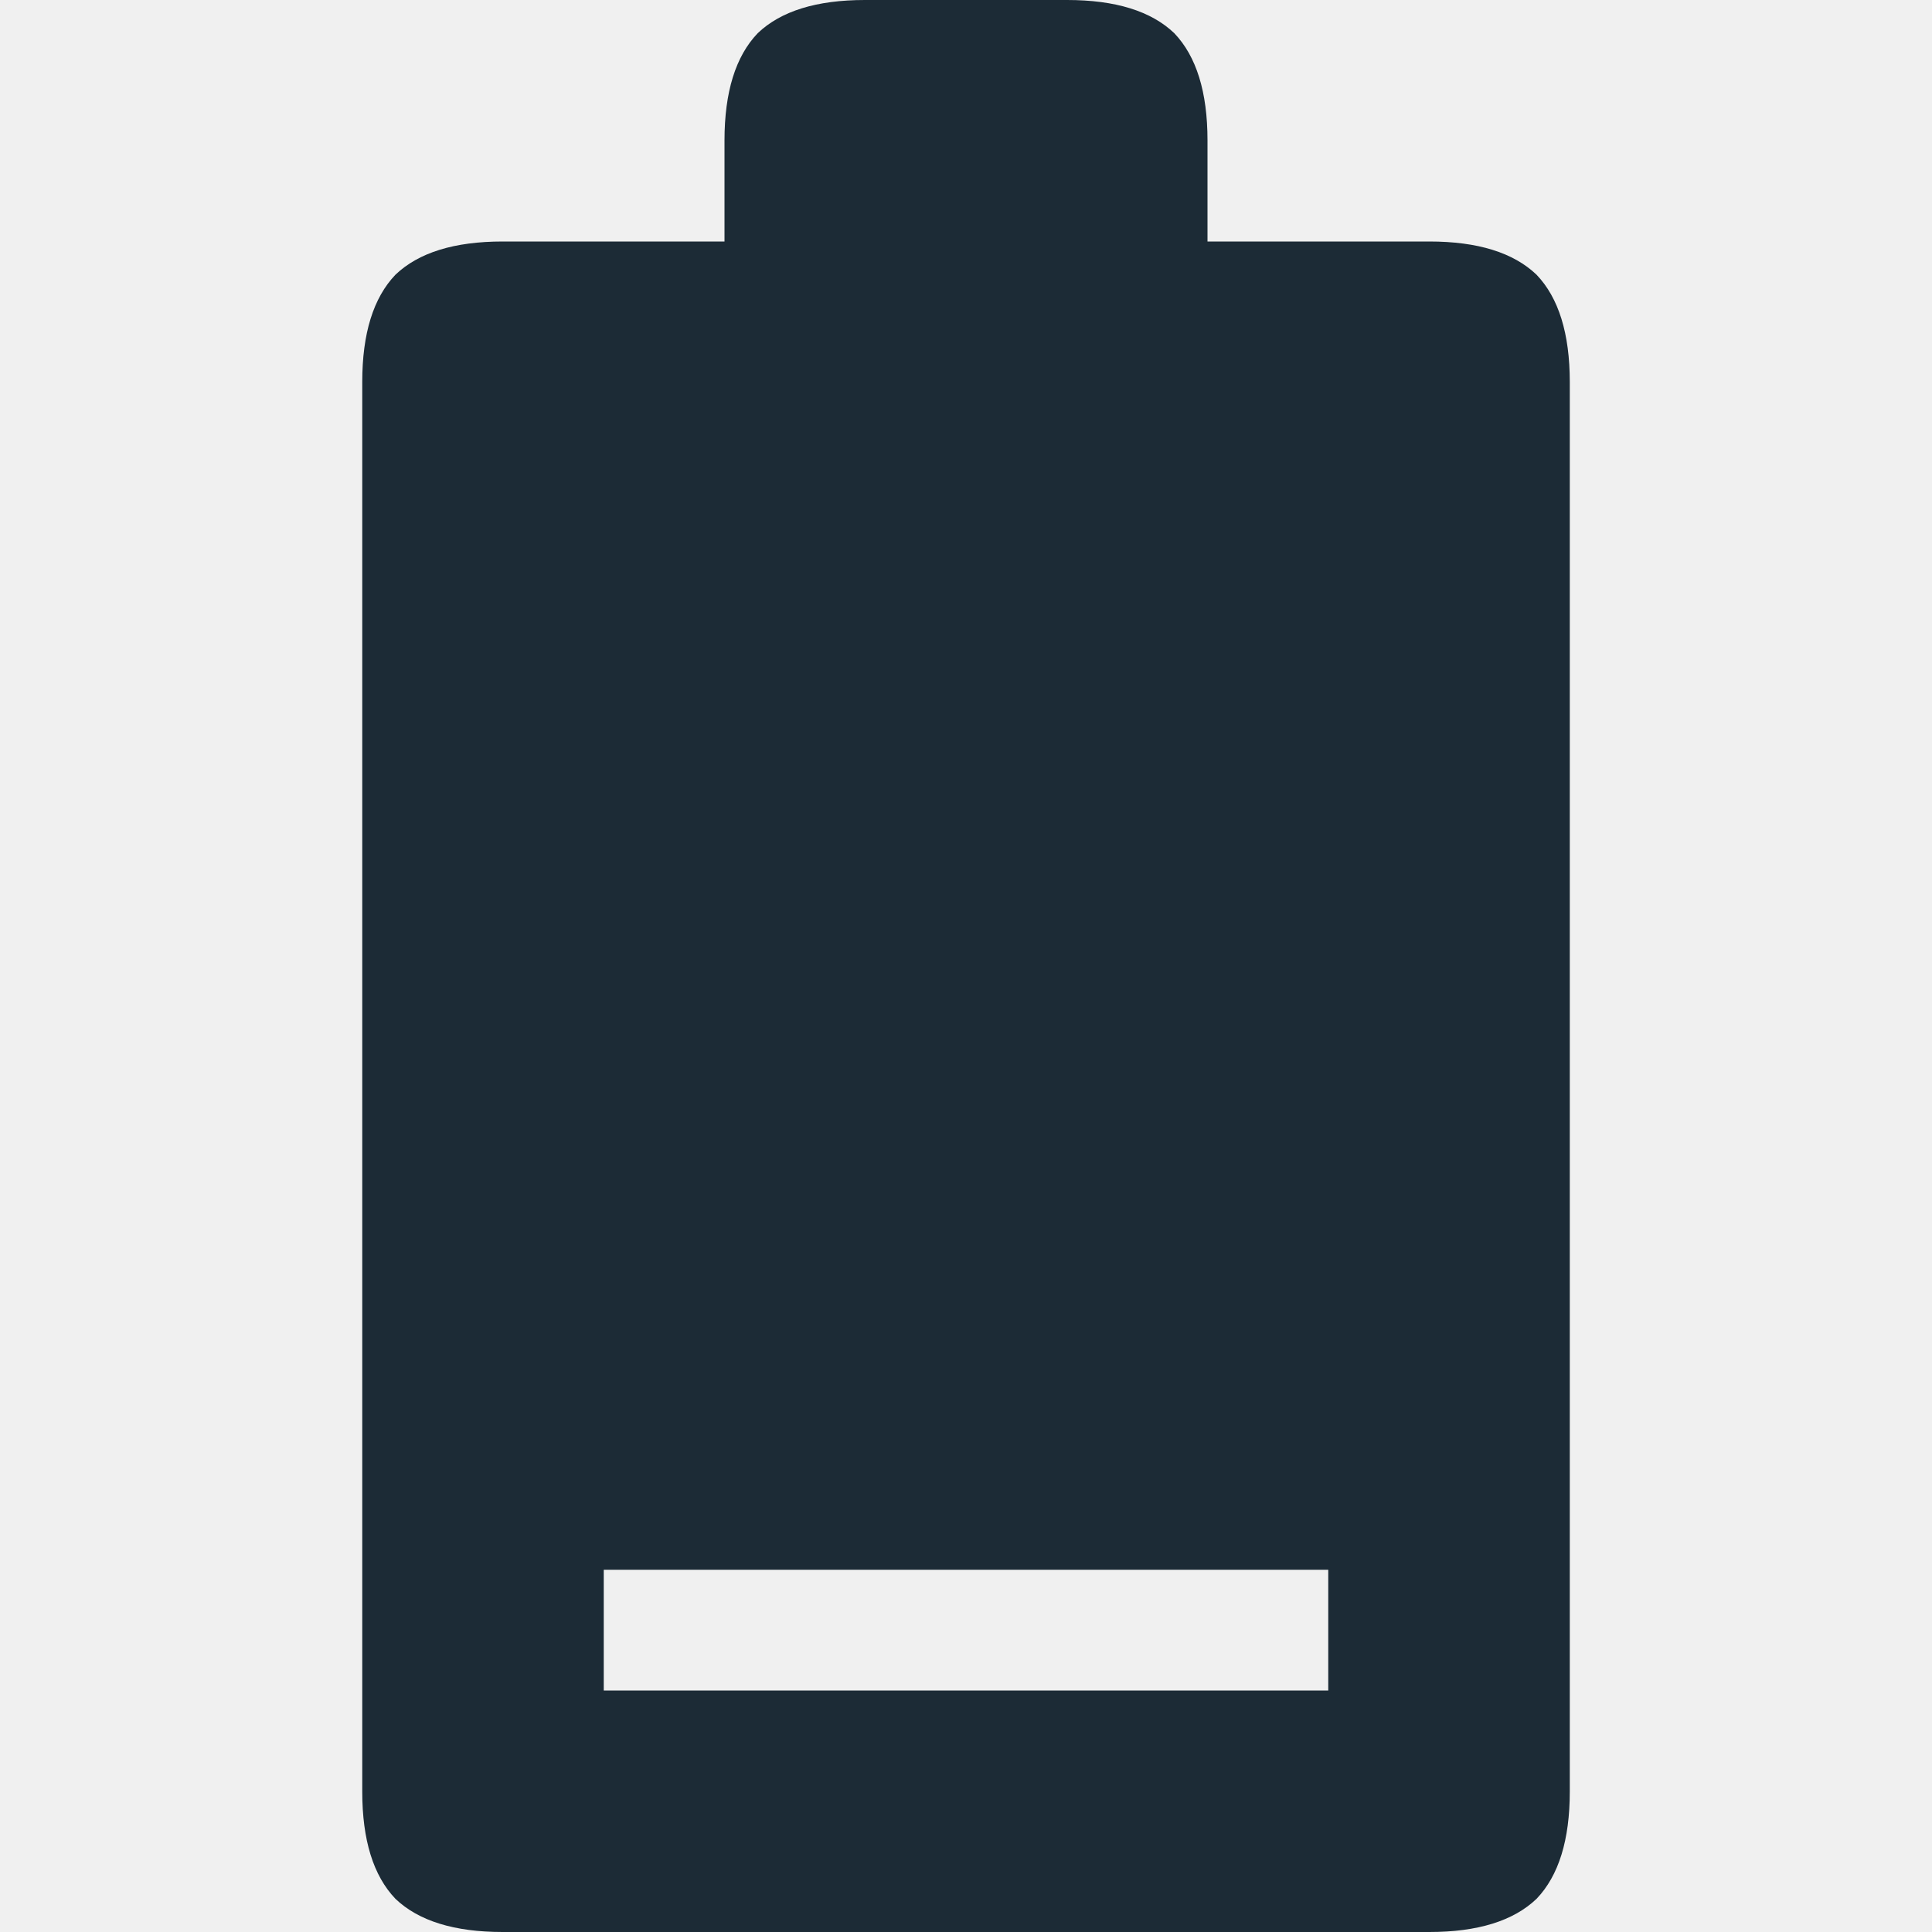
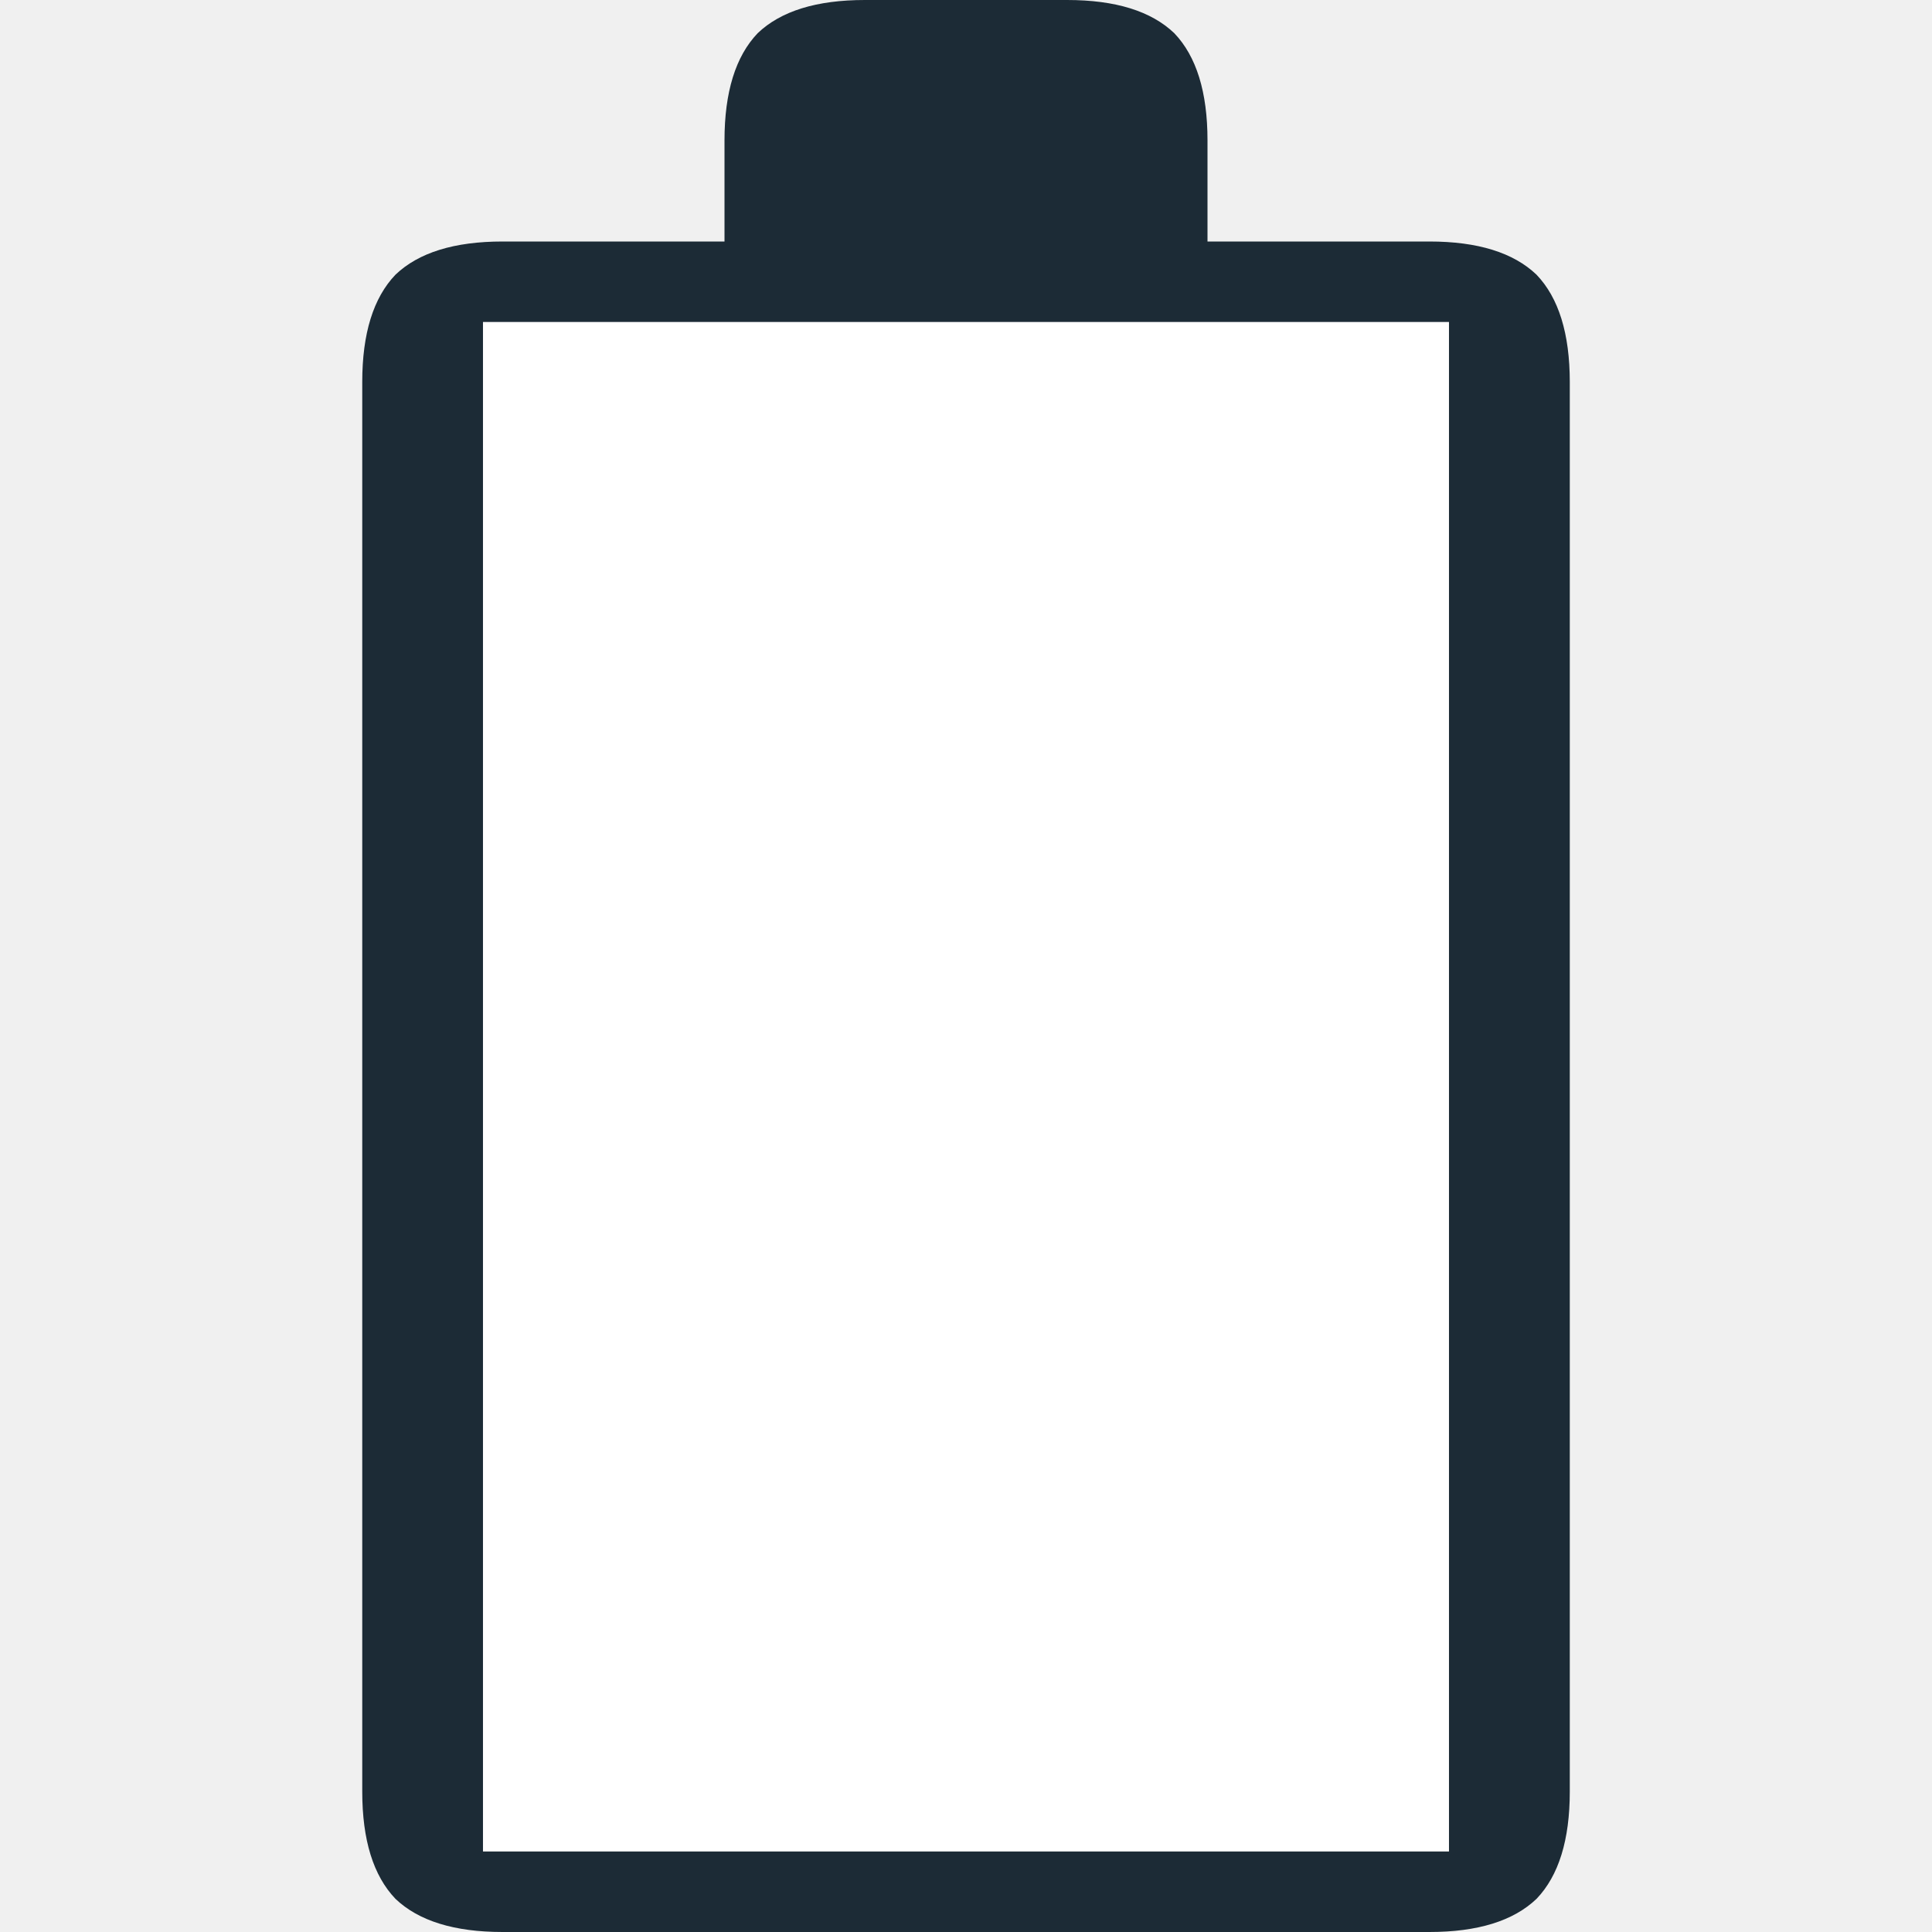
- <svg xmlns="http://www.w3.org/2000/svg" version="1.1" x="0px" y="0px" viewBox="0 0 48 48" enable-background="new 0 0 100 100" xml:space="preserve" id="svg2" width="48" height="48">
+ <svg xmlns="http://www.w3.org/2000/svg" version="1.1" x="0px" y="0px" viewBox="0 0 48 48" enable-background="new 0 0 62.5 100" xml:space="preserve" id="svg2" width="48" height="48">
  <defs id="defs8" />
-   <path d="M 38.175,6.825 C 37.6,6.275 36.712,6 35.512,6 l -5.512,0 0,-2.512 c 0,-1.2 -0.275,-2.087 -0.825,-2.663 C 28.6,0.275 27.712,0 26.512,0 l -5.025,0 C 20.288,0 19.4,0.275 18.825,0.825 18.275,1.4 18,2.288 18,3.488 l 0,2.512 -5.512,0 c -1.2,0 -2.087,0.275 -2.663,0.825 C 9.275,7.4 9,8.288 9,9.488 l 0,35.025 c 0,1.2 0.275,2.088 0.825,2.663 C 10.4,47.725 11.288,48 12.488,48 l 23.025,0 c 1.2,0 2.088,-0.275 2.663,-0.825 0.55,-0.575 0.825,-1.463 0.825,-2.663 l 0,-35.025 C 39,8.288 38.725,7.4 38.175,6.825 Z m -5.175,35.175 -18,0 0,-3 18,0 0,3 z" id="path4" style="fill:#1c2b36;fill-opacity:1" />
+   <path d="M 38.175,6.825 C 37.6,6.275 36.712,6 35.512,6 L 30,6 30,3.488 C 30,2.288 29.725,1.4 29.175,0.825 28.6,0.275 27.712,0 26.512,0 l -5.025,0 c -1.2,0 -2.088,0.275 -2.663,0.825 C 18.275,1.4 18,2.288 18,3.488 L 18,6 12.488,6 c -1.2,0 -2.088,0.275 -2.663,0.825 C 9.275,7.4 9,8.288 9,9.488 L 9,44.513 c 0,1.2 0.275,2.088 0.825,2.663 C 10.4,47.725 11.288,48 12.488,48 l 23.025,0 c 1.2,0 2.088,-0.275 2.663,-0.825 0.55,-0.575 0.825,-1.463 0.825,-2.663 l 0,-35.025 C 39,8.288 38.725,7.4 38.175,6.825 M 15,12 l 18,0 0,30 -18,0 0,-30" id="path4" style="fill:#1c2b36;fill-opacity:1" />
+   <rect style="fill:#ffffff;fill-opacity:1;stroke:#ffffff;stroke-width:0.105;stroke-miterlimit:4;stroke-dasharray:none;stroke-opacity:1" id="rect4133" width="23.895" height="37.895" x="12.052" y="8.052" />
+   <rect style="fill:#ffffff;fill-opacity:1;stroke:#ffffff;stroke-width:0.1;stroke-miterlimit:4;stroke-dasharray:none;stroke-opacity:1" id="rect4135" width="0.636" height="0.953" x="-13.242" y="11.347" />
</svg>
